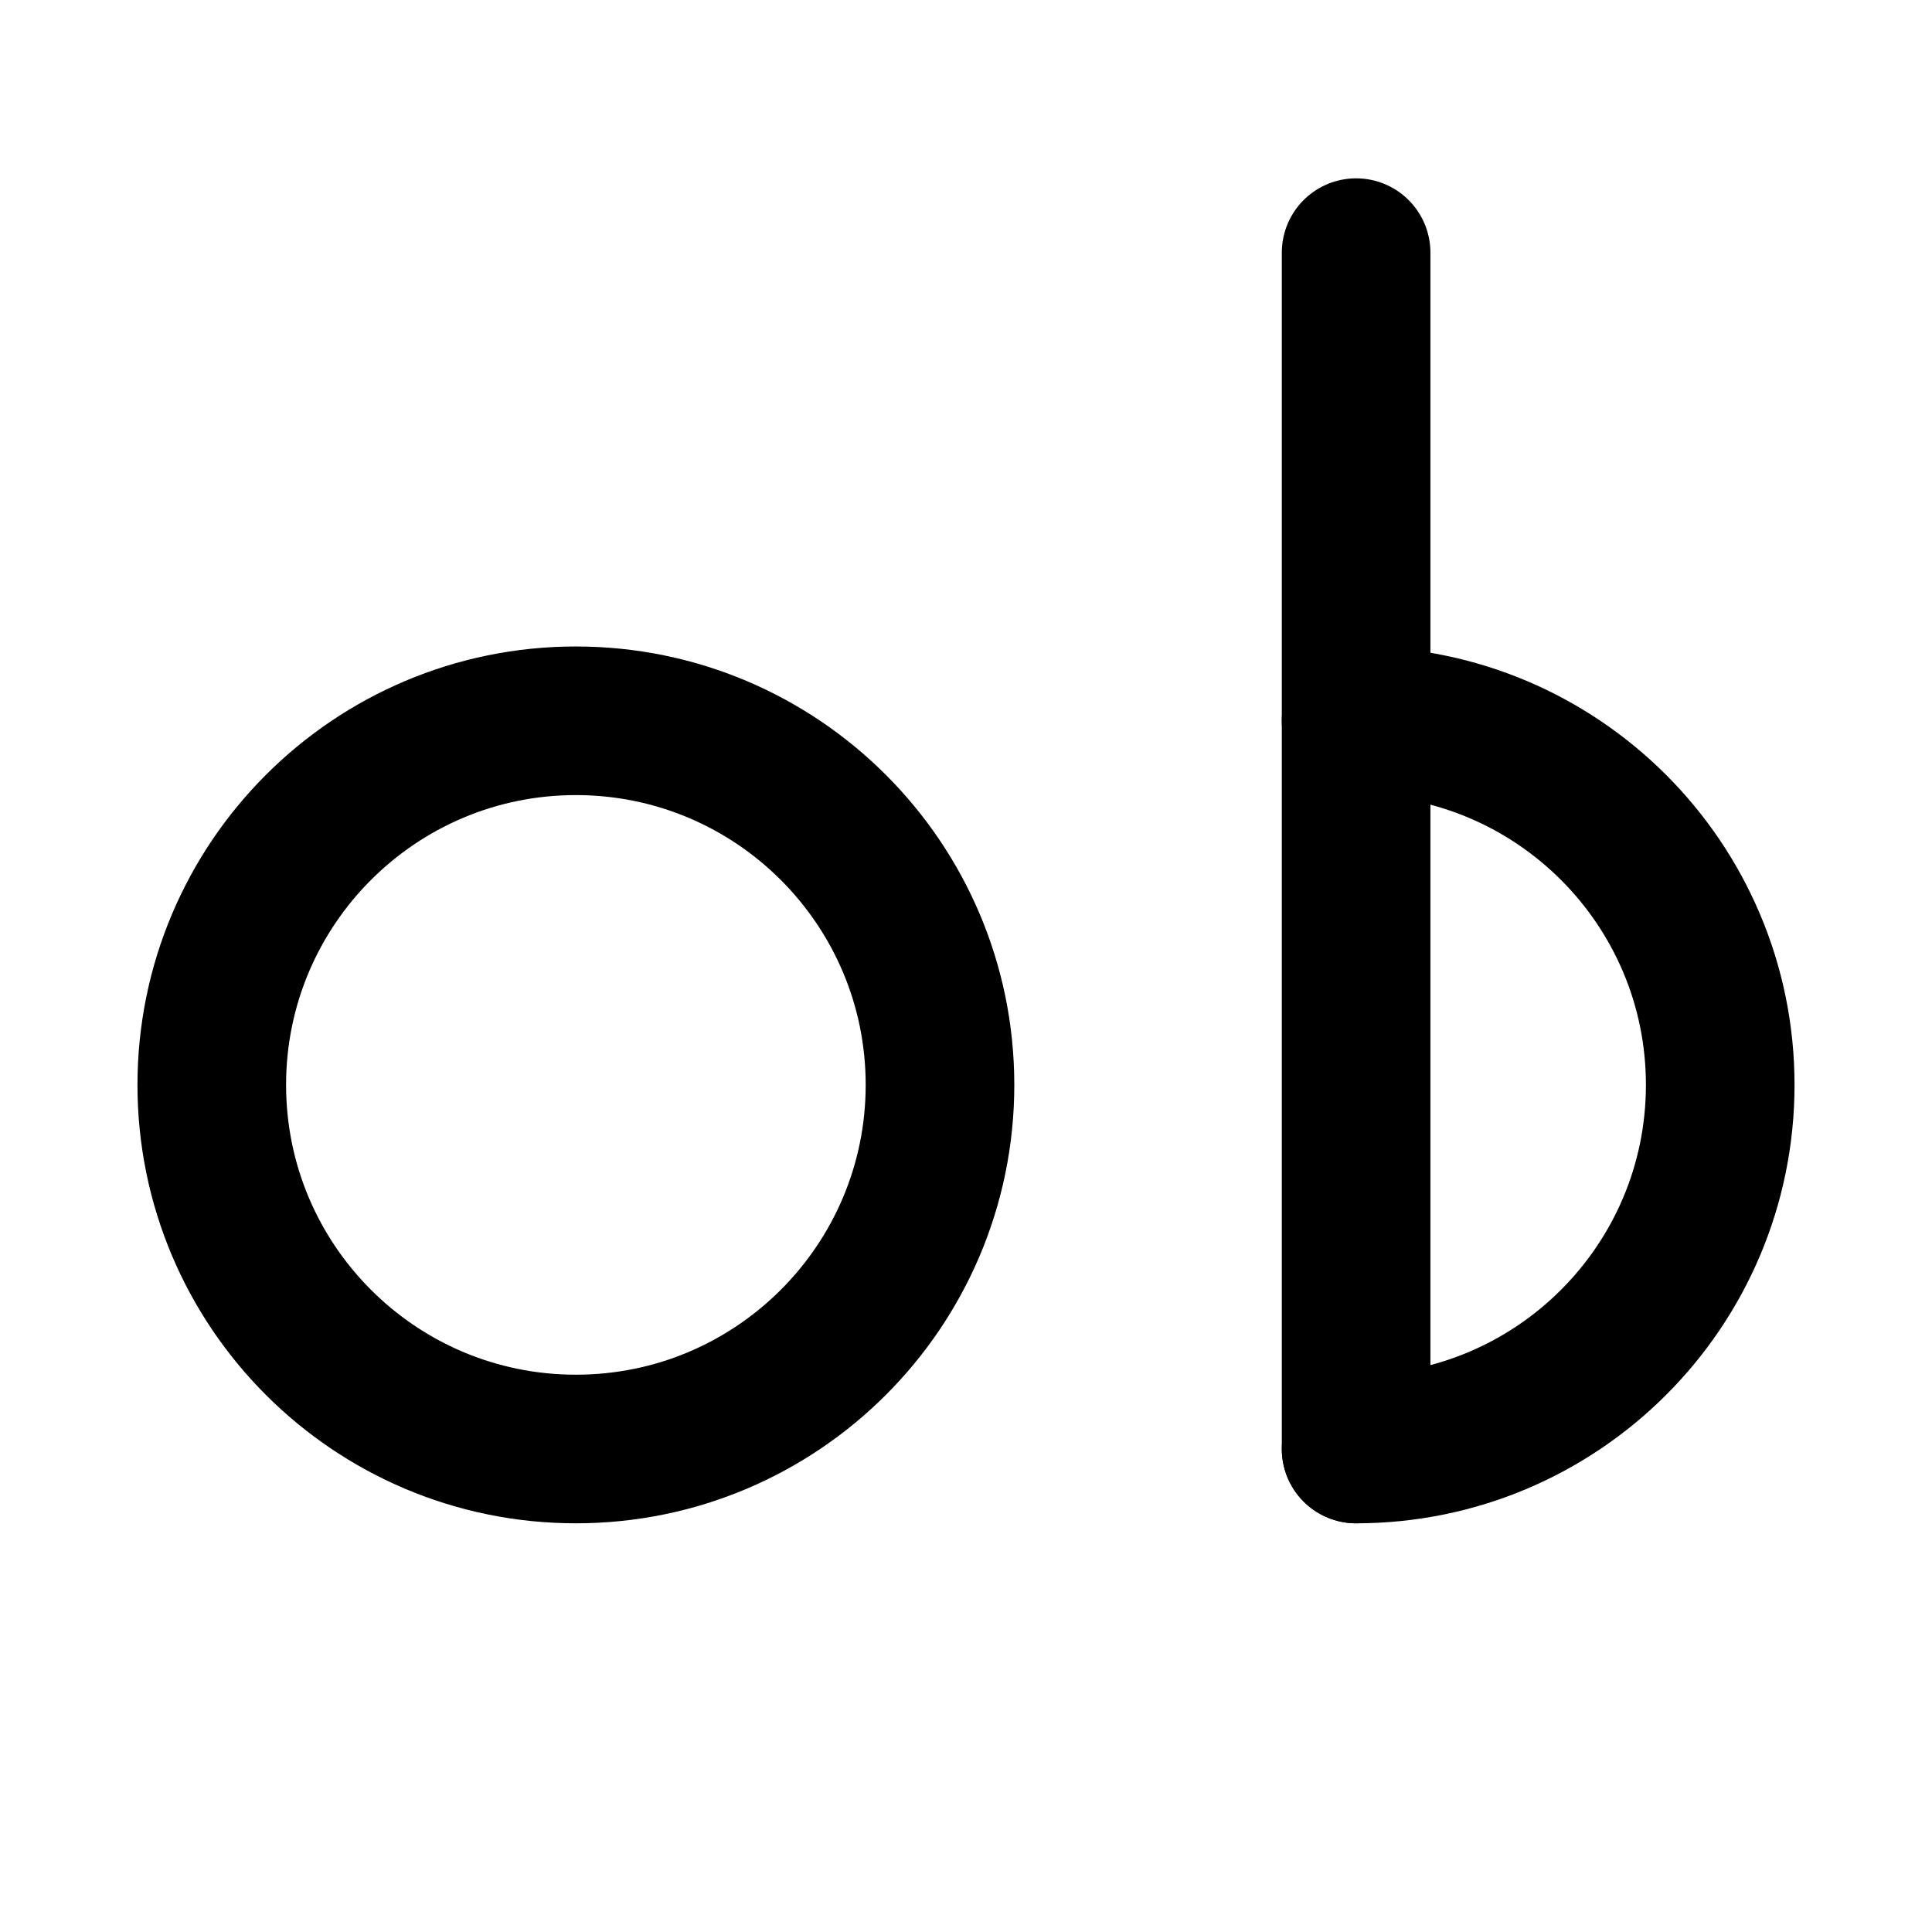
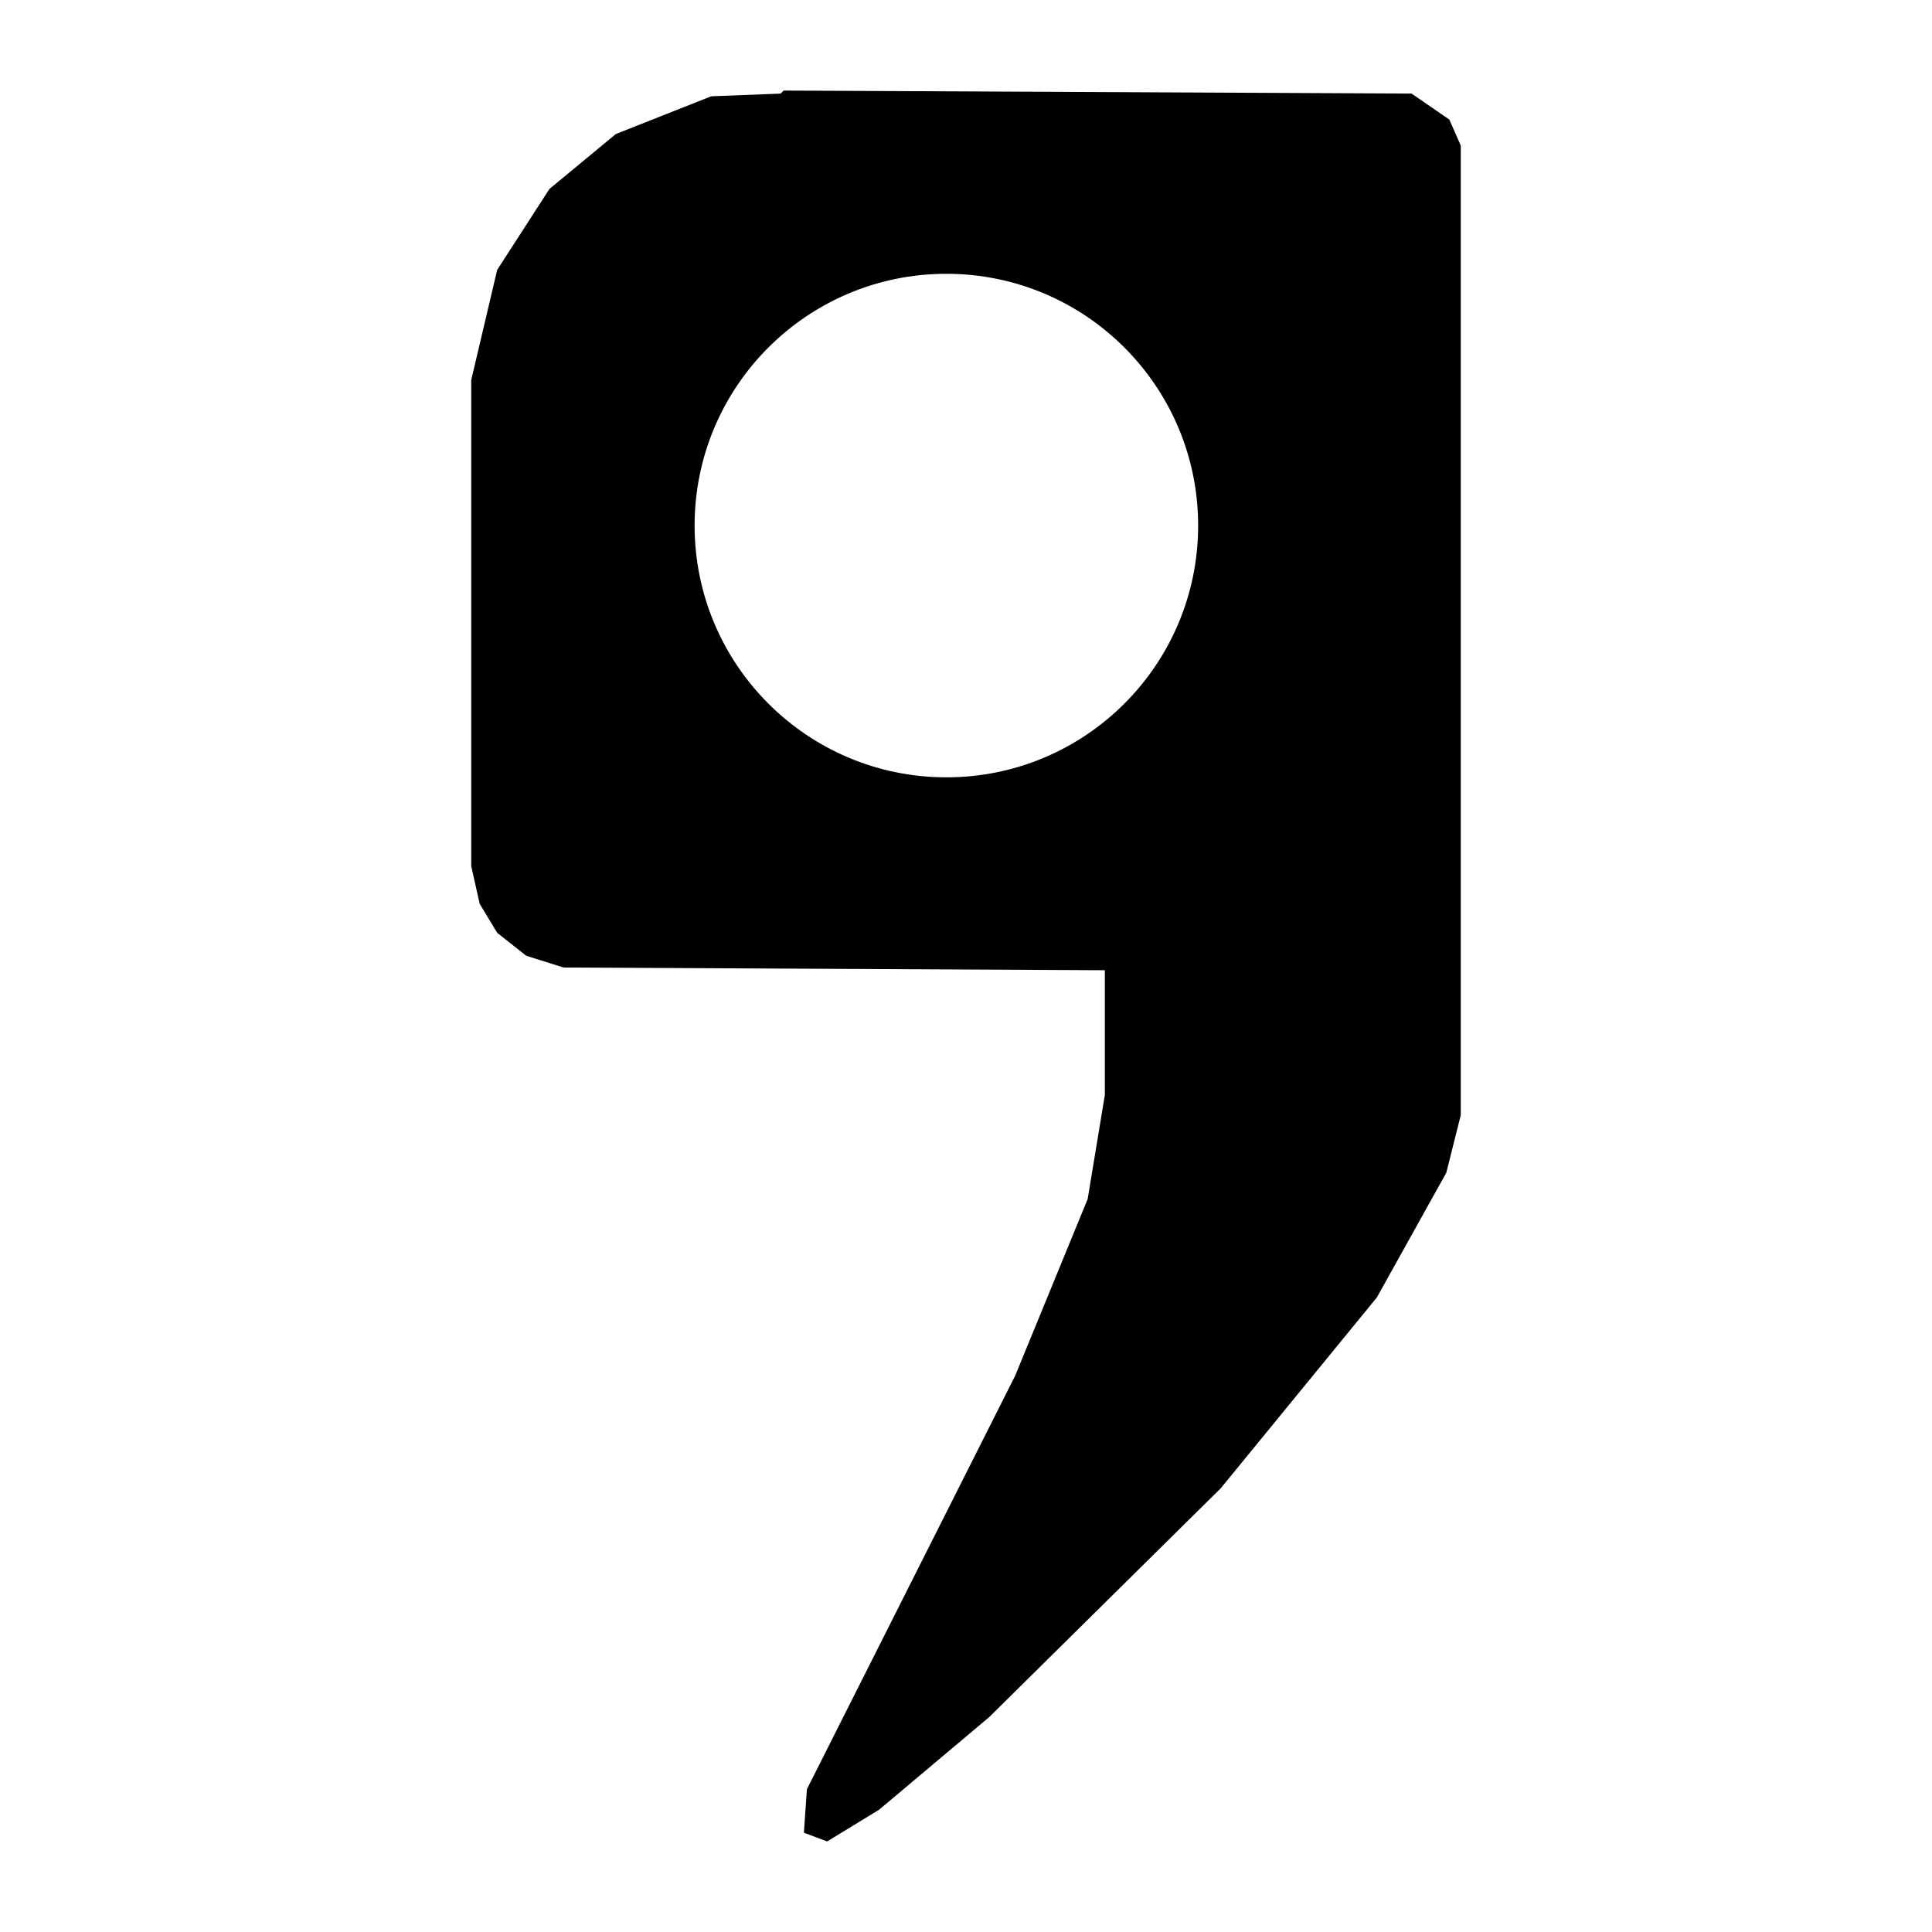
- <svg xmlns="http://www.w3.org/2000/svg" viewBox="0 0 26 26" fill="none" role="img" aria-labelledby="obiter-mark-title">
-   <g fill="none" stroke="currentColor" stroke-width="2" stroke-linecap="round">
-     <circle cx="7.75" cy="14.6" r="4.9" />
-     <path d="M18.25 3.4v16.1" />
-     <path d="M18.25 9.7a4.9 4.9 0 0 1 0 9.8" />
-   </g>
+ <svg xmlns="http://www.w3.org/2000/svg" viewBox="0 0 64 64" fill="none" role="img" aria-labelledby="obiter-mark-title">
+   <path fill="currentColor" fill-rule="evenodd" d="M25.96 3.00 L46.76 3.10 L48.01 3.96 L48.39 4.82 L48.39 36.94 L47.91 38.85 L45.61 42.98 L40.44 49.30 L32.77 56.88 L29.12 59.95 L27.40 61.00 L26.63 60.71 L26.73 59.27 L33.63 45.57 L36.03 39.72 L36.60 36.27 L36.60 32.14 L18.67 32.05 L17.43 31.66 L16.47 30.90 L15.89 29.94 L15.61 28.69 L15.61 12.59 L16.47 8.94 L18.20 6.26 L20.40 4.44 L23.56 3.19 L25.86 3.10 Z M23.01 17.41 a8.34 8.34 0 1 0 16.68 0 a8.34 8.34 0 1 0 -16.68 0 Z" />
</svg>
